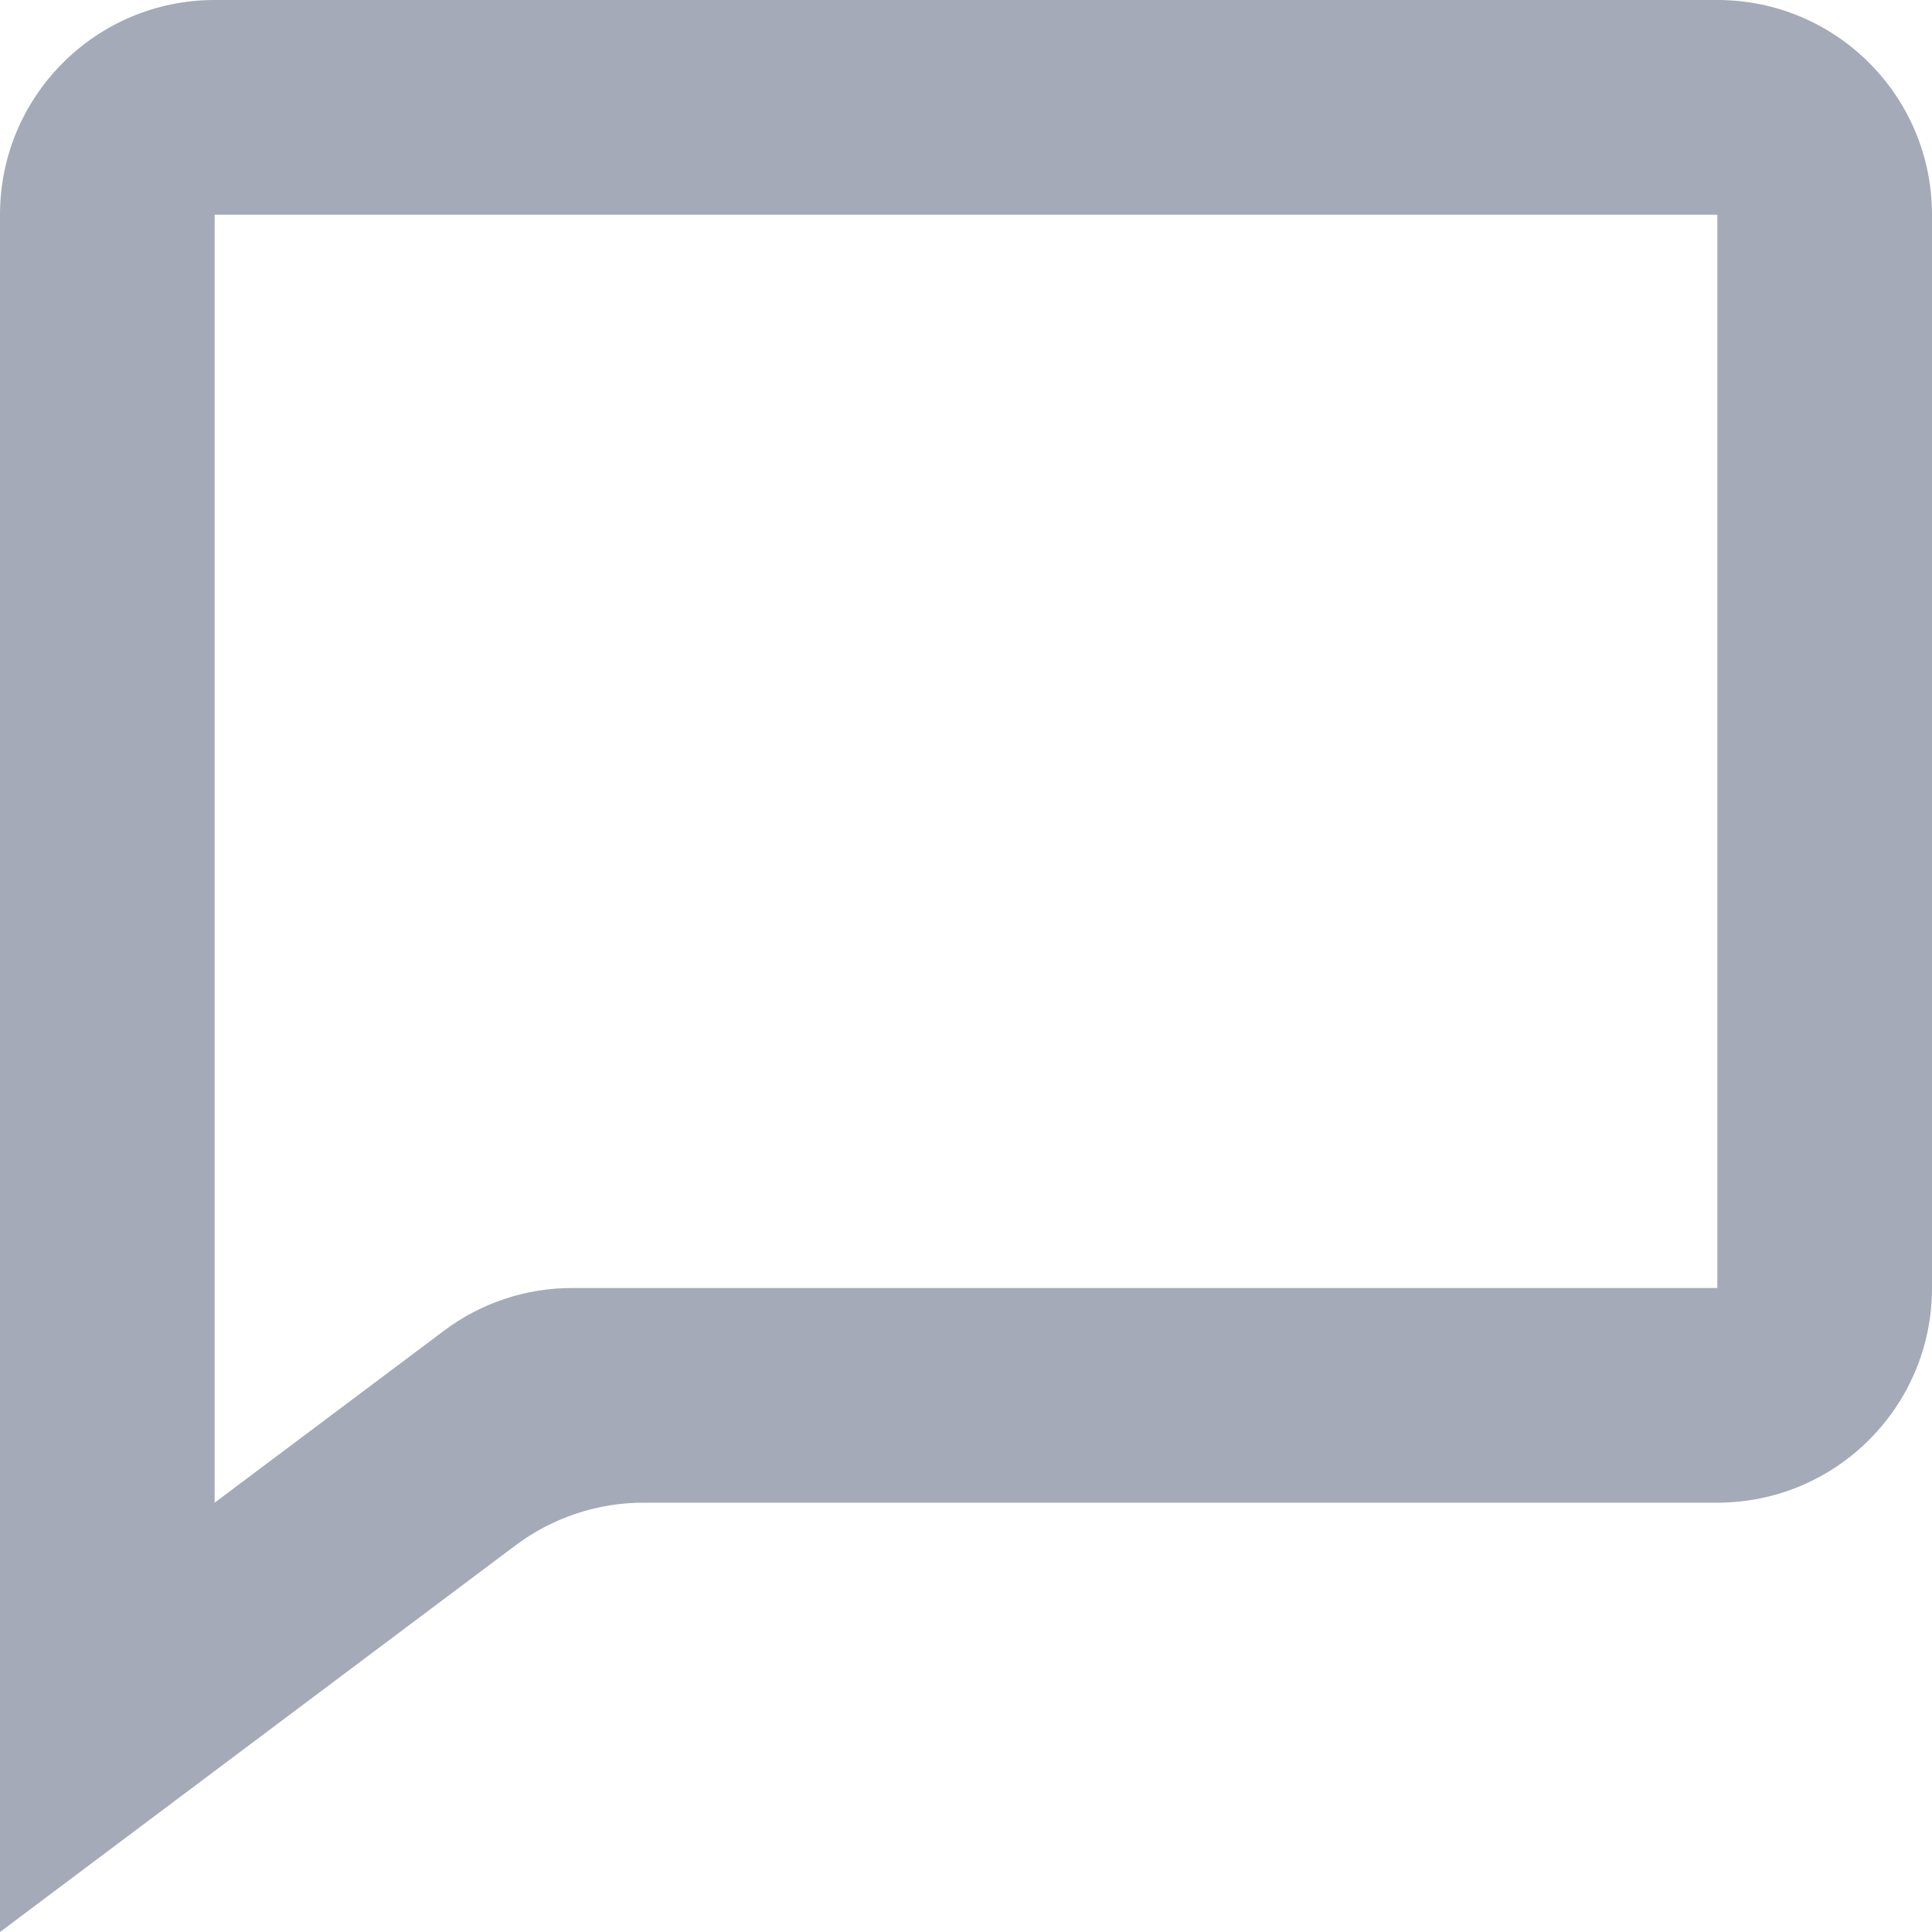
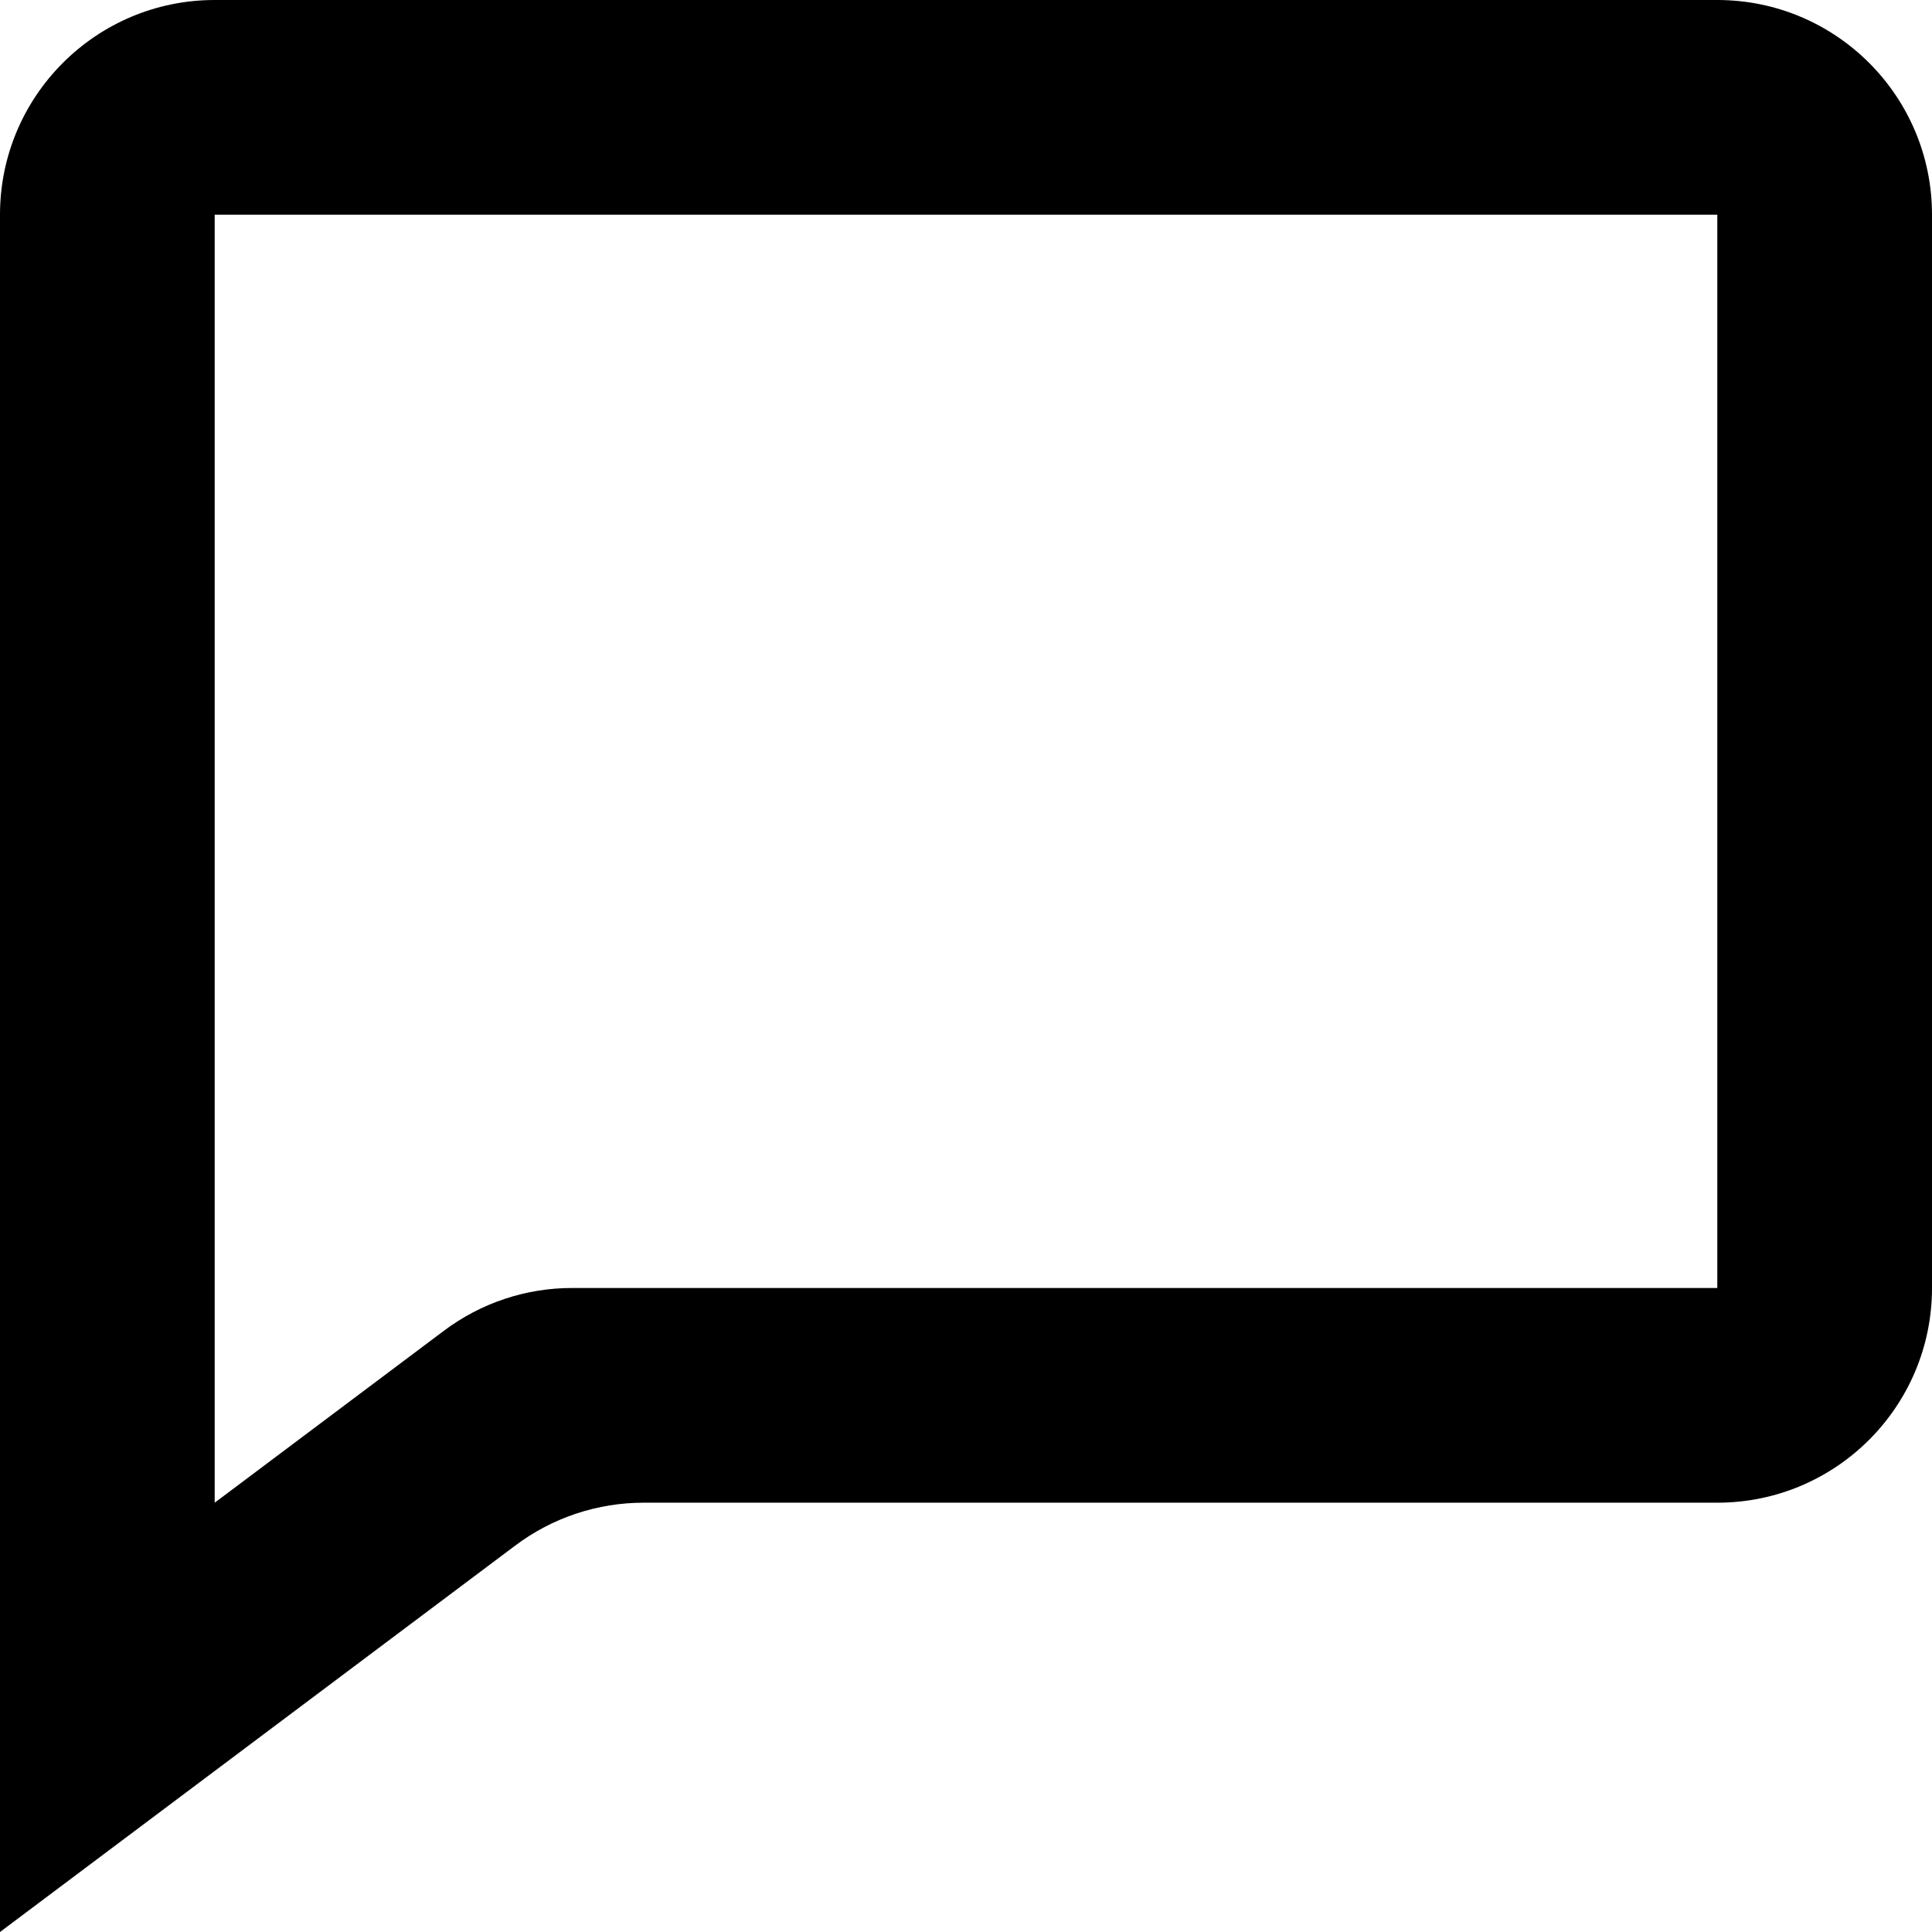
- <svg xmlns="http://www.w3.org/2000/svg" width="18" height="18" viewBox="0 0 18 18">
-   <path d="M0 18V2C0 0.895 0.895 0 2 0H16C17.105 0 18 0.895 18 2V12C18 13.105 17.105 14 16 14H6C5.567 13.999 5.146 14.14 4.8 14.4L0 18ZM2 2V14L4.134 12.4C4.48 12.139 4.901 11.999 5.334 12H16V2H2Z" fill="#2E3A59" fill-opacity="0.43" />
+ <svg xmlns="http://www.w3.org/2000/svg" viewBox="0 0 24 24">
+   <path d="M0 24V2.667C0 1.194 1.194 0 2.667 0H21.333C22.806 0 24 1.194 24 2.667V16C24 17.473 22.806 18.667 21.333 18.667H8C7.423 18.666 6.861 18.853 6.4 19.2L0 24ZM2.667 2.667V18.667L5.512 16.533C5.973 16.186 6.535 15.998 7.112 16H21.333V2.667H2.667Z" />
</svg>
